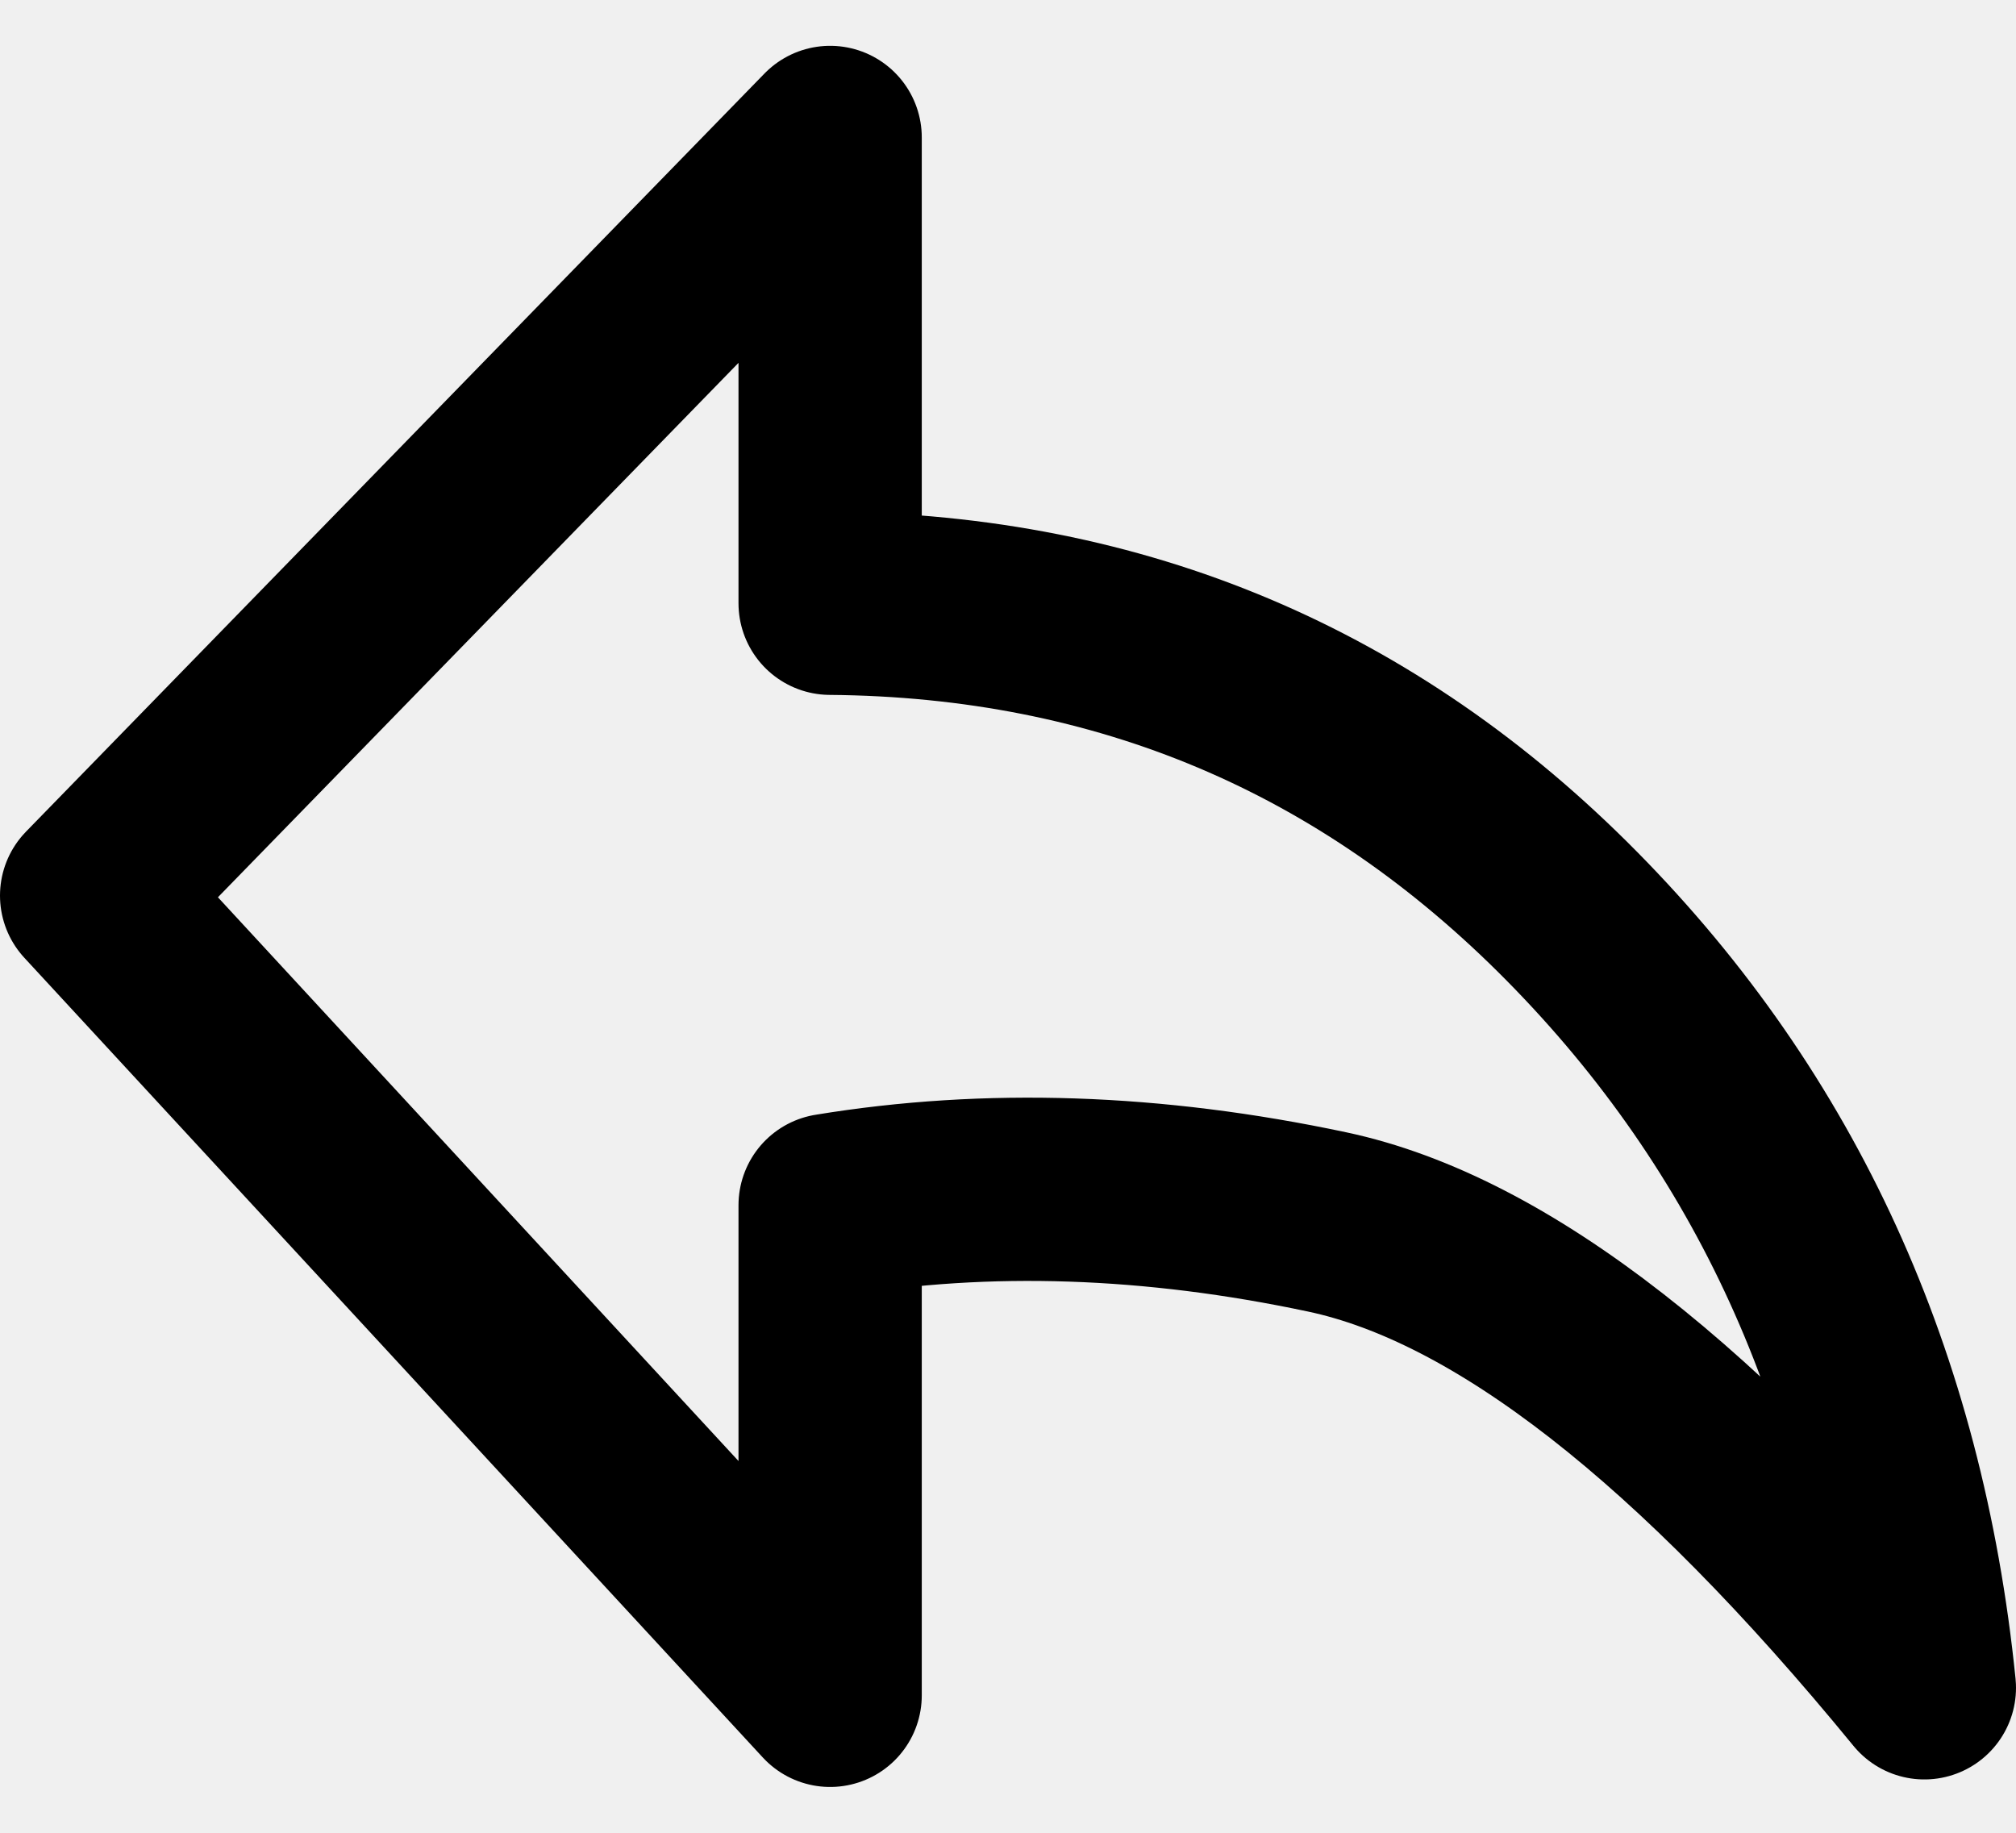
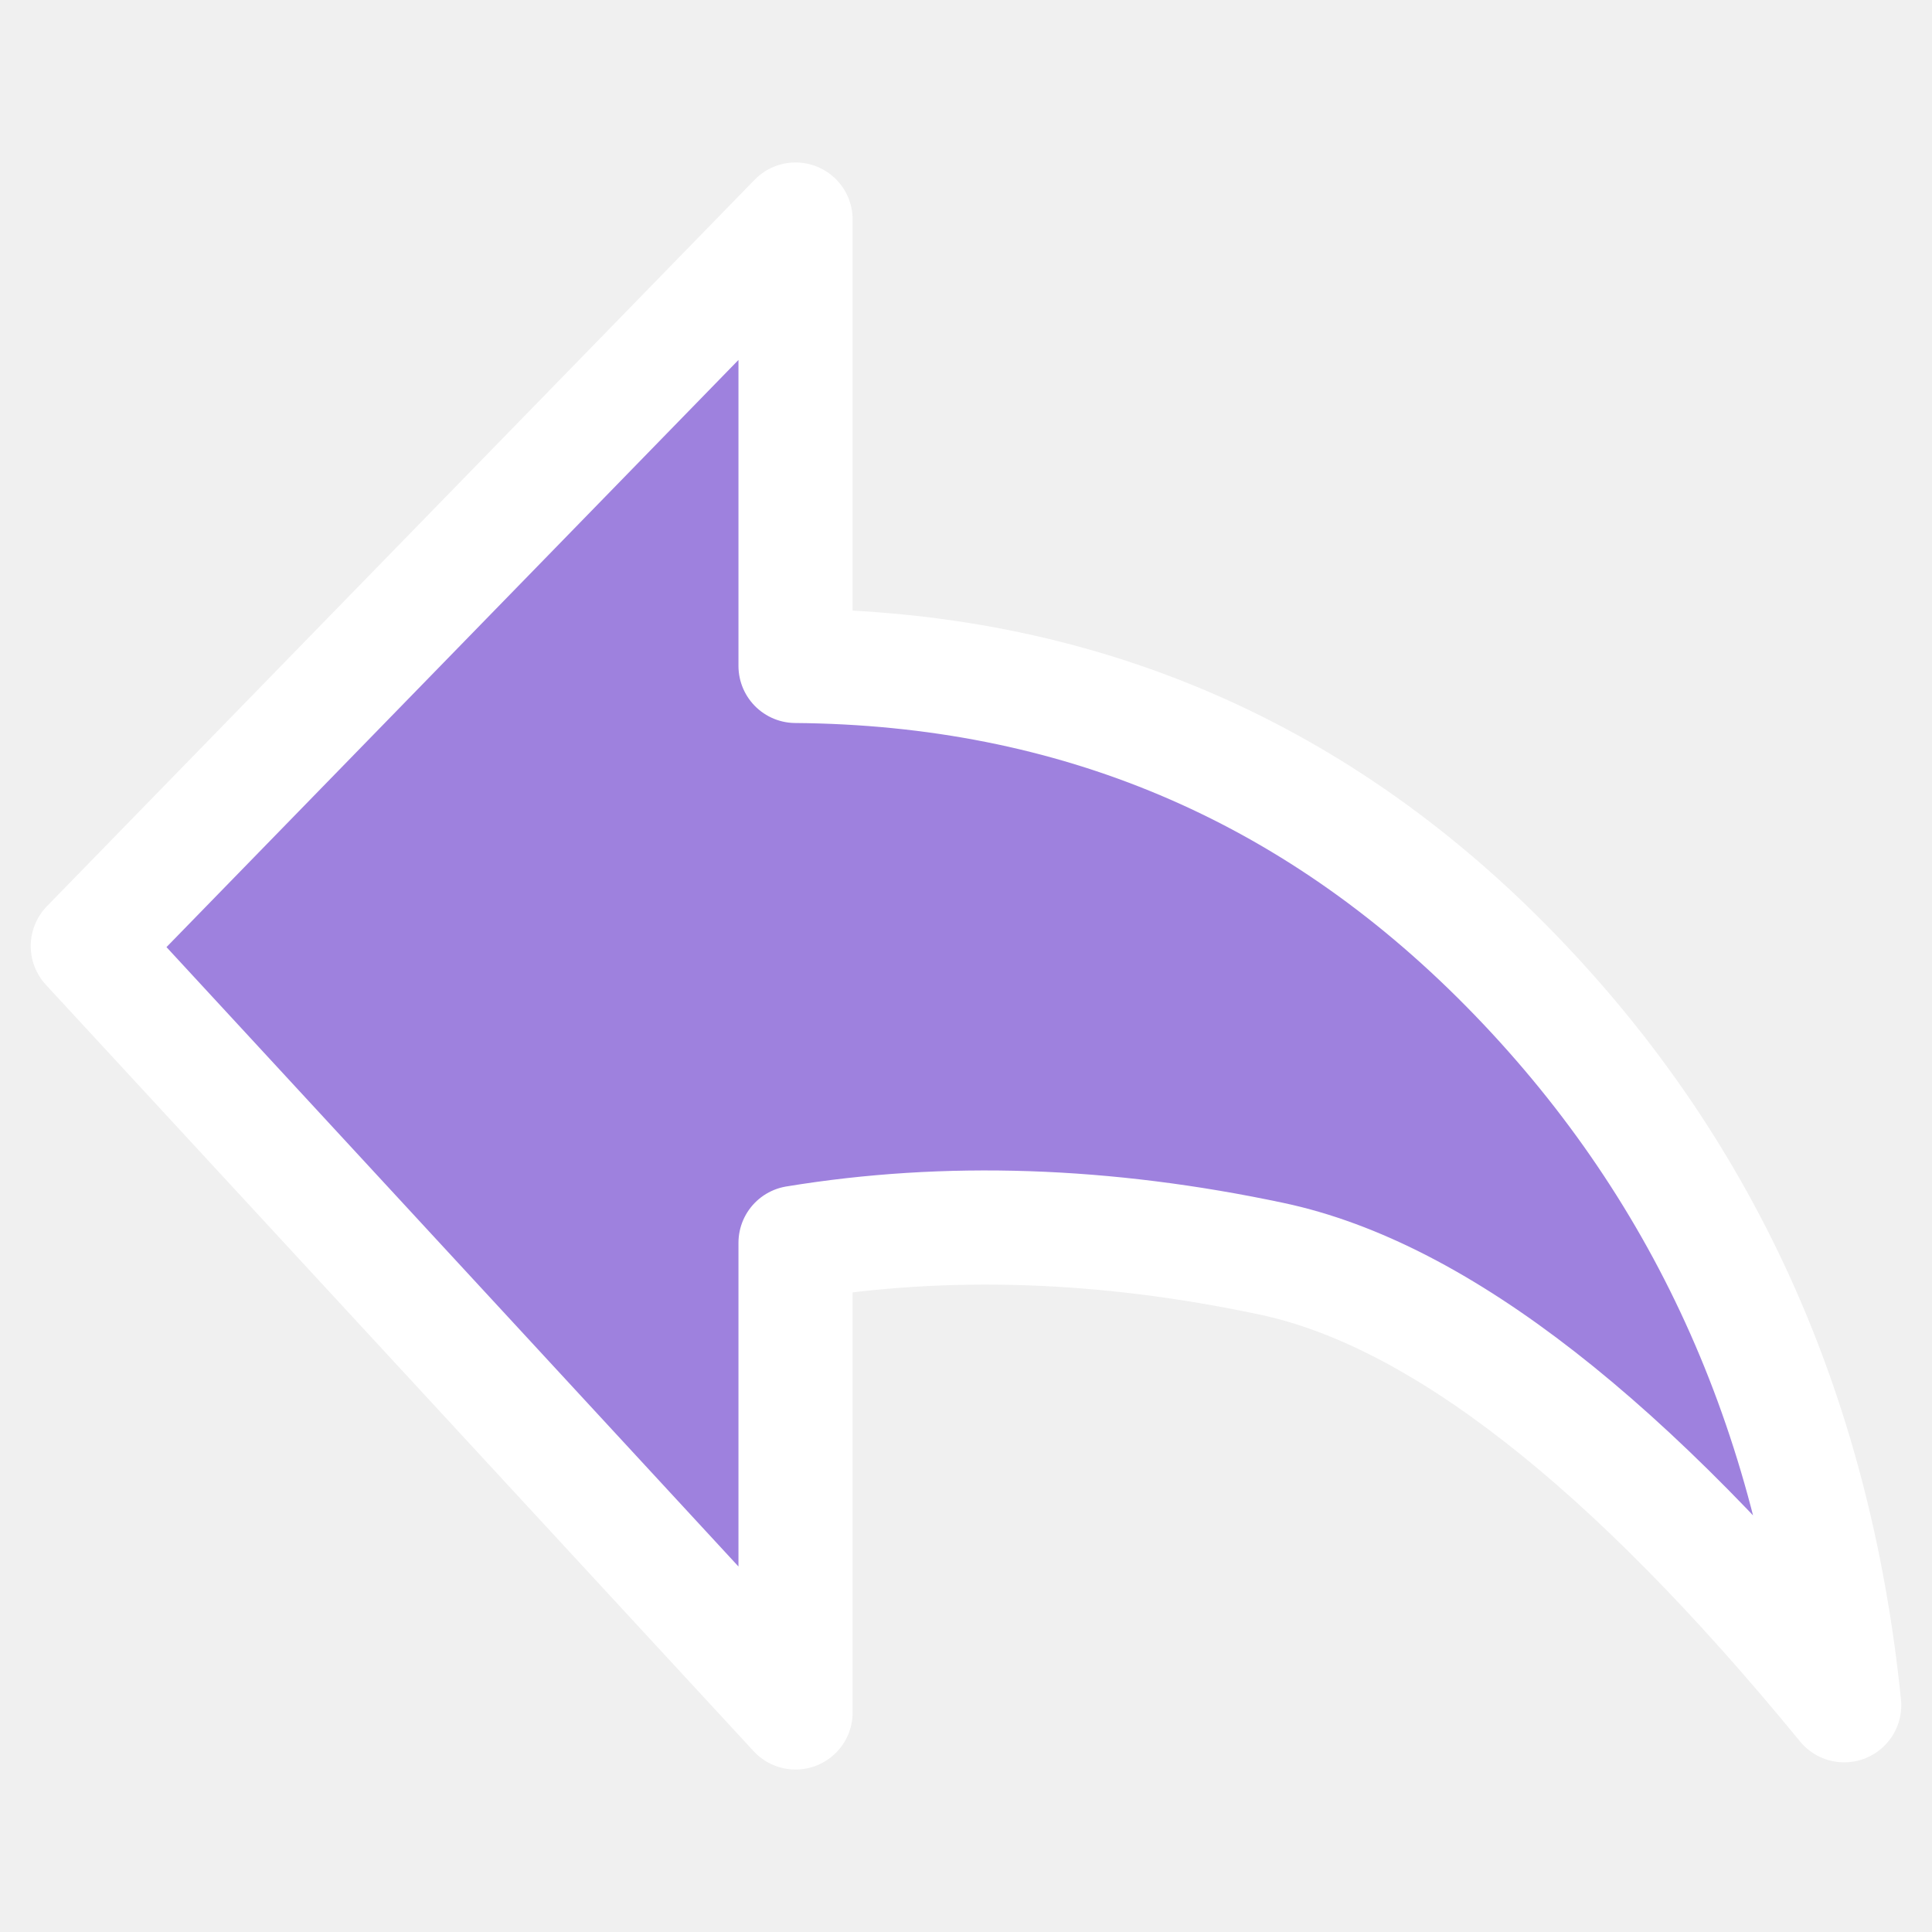
- <svg xmlns="http://www.w3.org/2000/svg" width="22" height="20" viewBox="0 0 22 20" fill="none">
-   <path d="M21 18.418C18.553 15.431 16.381 13.737 14.482 13.334C12.583 12.931 10.776 12.87 9.059 13.152V18.5L1 9.773L9.059 1.5V6.583C12.233 6.609 14.932 7.747 17.155 10C19.378 12.253 20.659 15.059 21 18.418Z" stroke="black" stroke-width="2" stroke-linejoin="round" />
+ <svg xmlns="http://www.w3.org/2000/svg" width="35" height="35" viewBox="0 0 22 20" fill="#9E81DE">
+   <path d="M21 18.418C18.553 15.431 16.381 13.737 14.482 13.334C12.583 12.931 10.776 12.87 9.059 13.152V18.5L1 9.773L9.059 1.5V6.583C12.233 6.609 14.932 7.747 17.155 10C19.378 12.253 20.659 15.059 21 18.418Z" stroke="white" stroke-width="1.3" stroke-linejoin="round" />
</svg>
